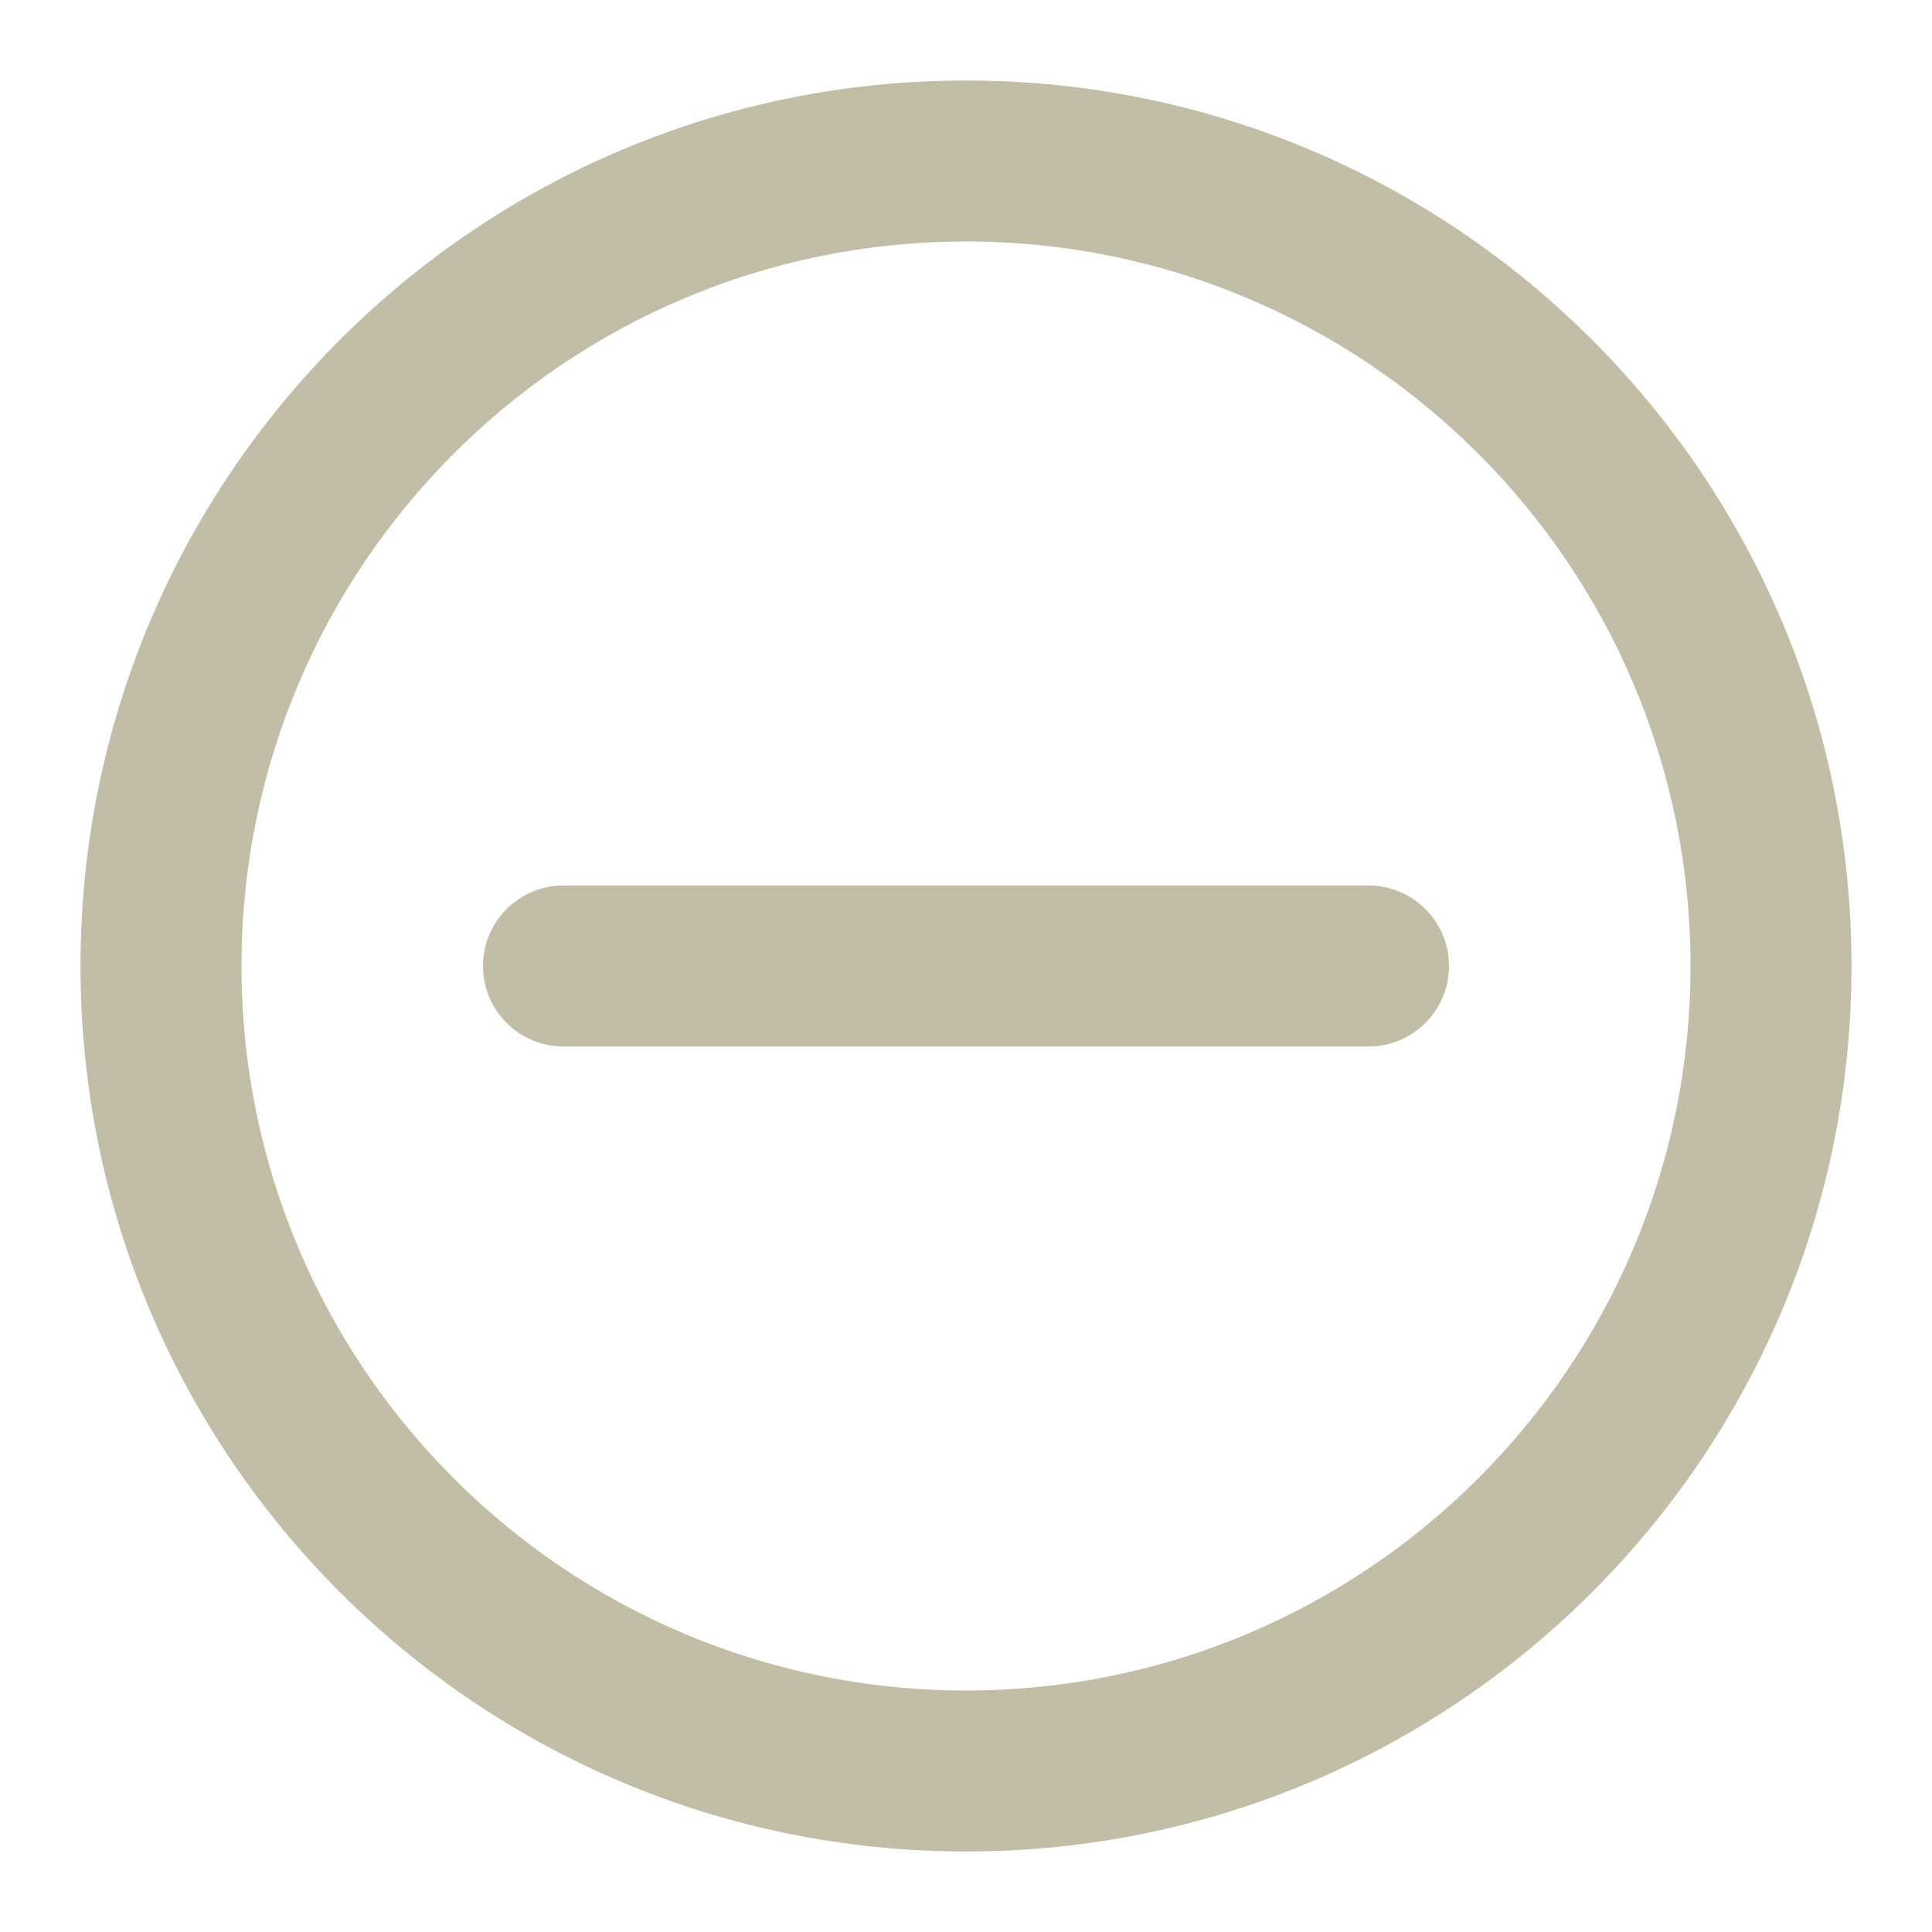
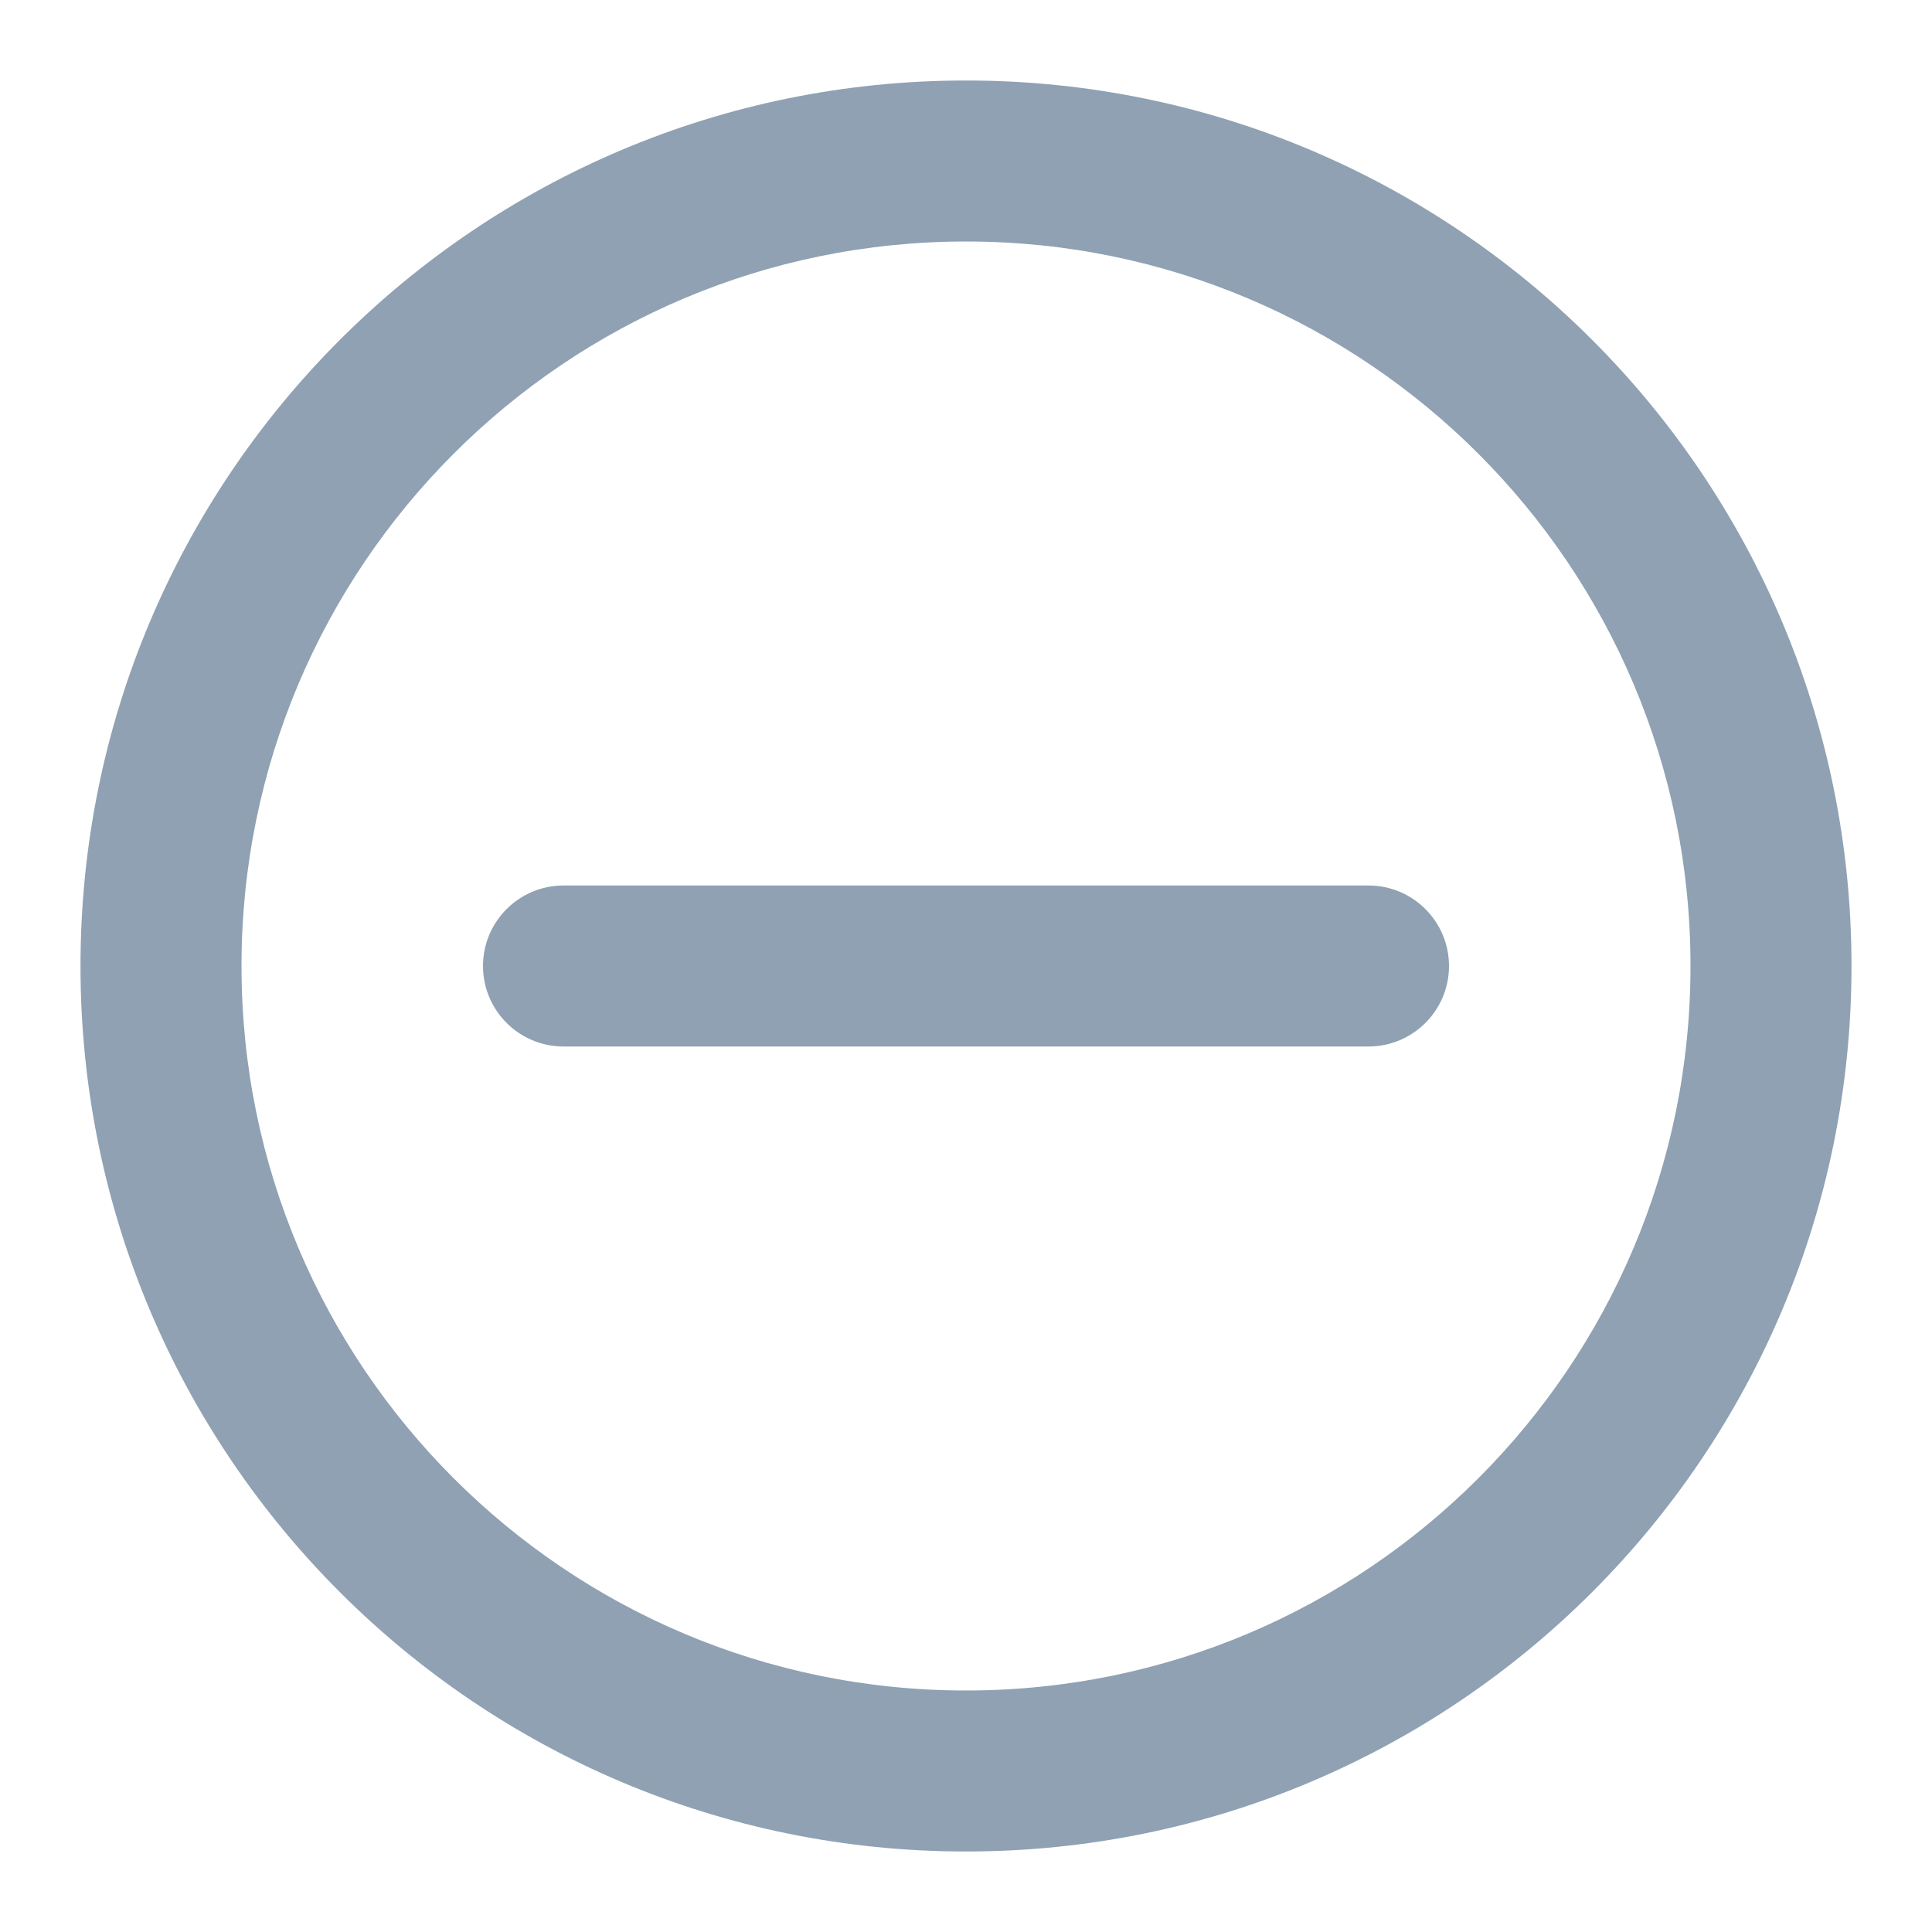
<svg xmlns="http://www.w3.org/2000/svg" width="800px" height="800px" viewBox="0 0 24 24" fill="none">
-   <path d="M7 11C6.448 11 6 11.448 6 12C6 12.552 6.448 13 7 13H17C17.552 13 18 12.552 18 12C18 11.448 17.552 11 17 11H7Z" fill="#c2bda6" />
-   <path fill-rule="evenodd" clip-rule="evenodd" d="M12 1C5.925 1 1 5.925 1 12C1 18.075 5.925 23 12 23C18.075 23 23 18.075 23 12C23 5.925 18.075 1 12 1ZM3 12C3 7.029 7.029 3 12 3C16.971 3 21 7.029 21 12C21 16.971 16.971 21 12 21C7.029 21 3 16.971 3 12Z" fill="#c2bda6" />
+   <path d="M7 11C6.448 11 6 11.448 6 12C6 12.552 6.448 13 7 13H17C17.552 13 18 12.552 18 12C18 11.448 17.552 11 17 11H7Z" fill="#8fa1b3" />
+   <path fill-rule="evenodd" clip-rule="evenodd" d="M12 1C5.925 1 1 5.925 1 12C1 18.075 5.925 23 12 23C18.075 23 23 18.075 23 12C23 5.925 18.075 1 12 1ZM3 12C3 7.029 7.029 3 12 3C16.971 3 21 7.029 21 12C21 16.971 16.971 21 12 21C7.029 21 3 16.971 3 12Z" fill="#8fa1b3" />
</svg>
